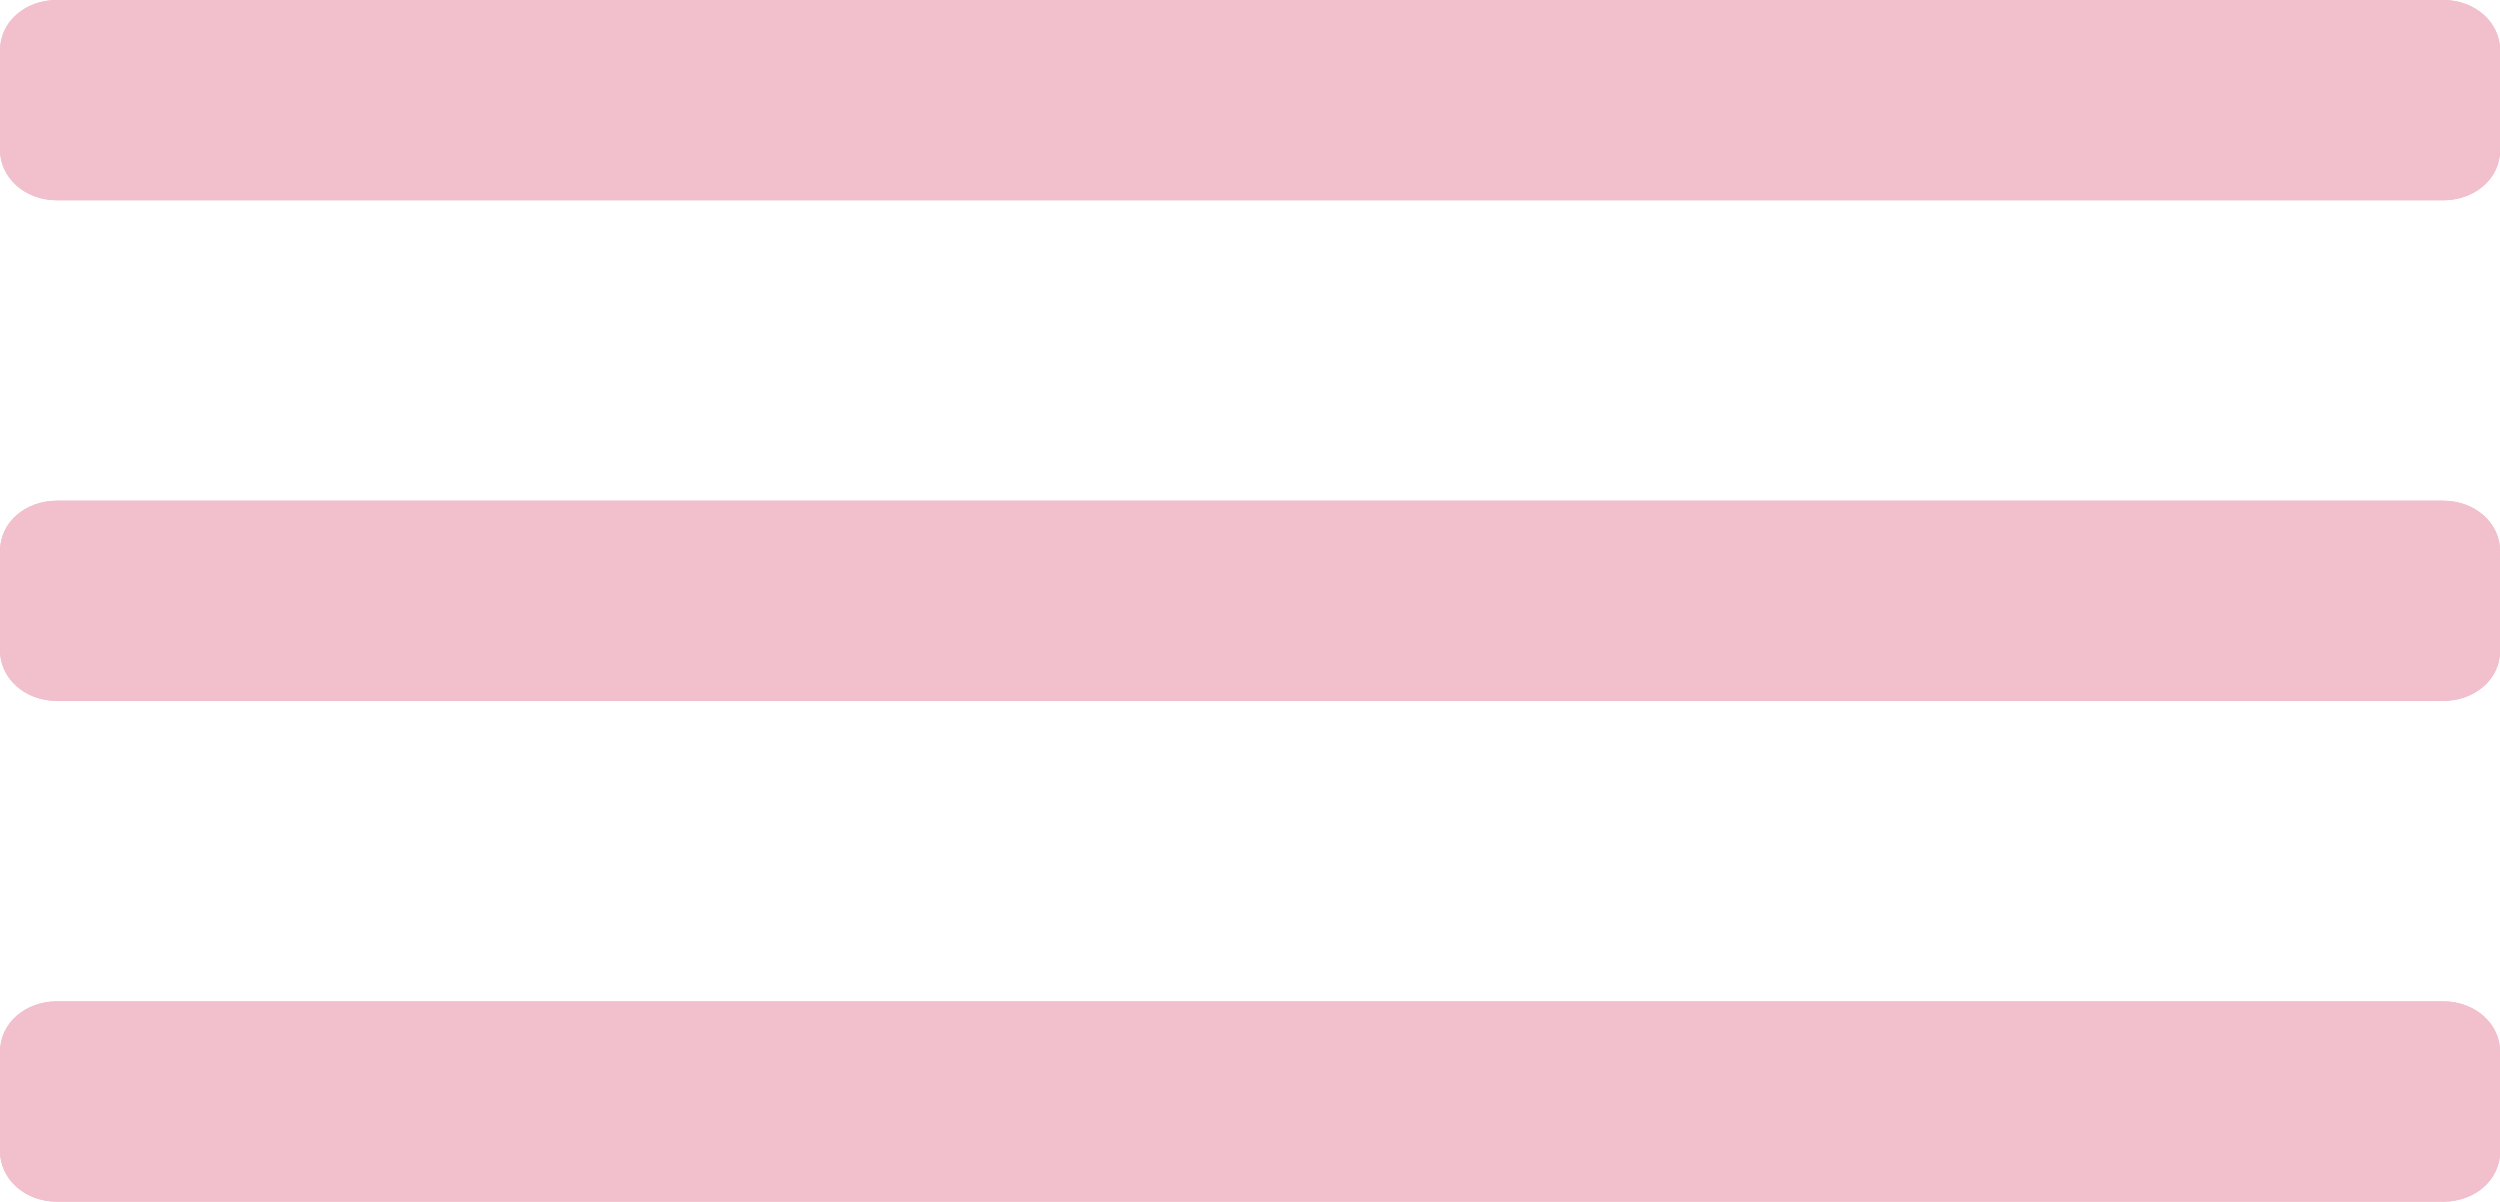
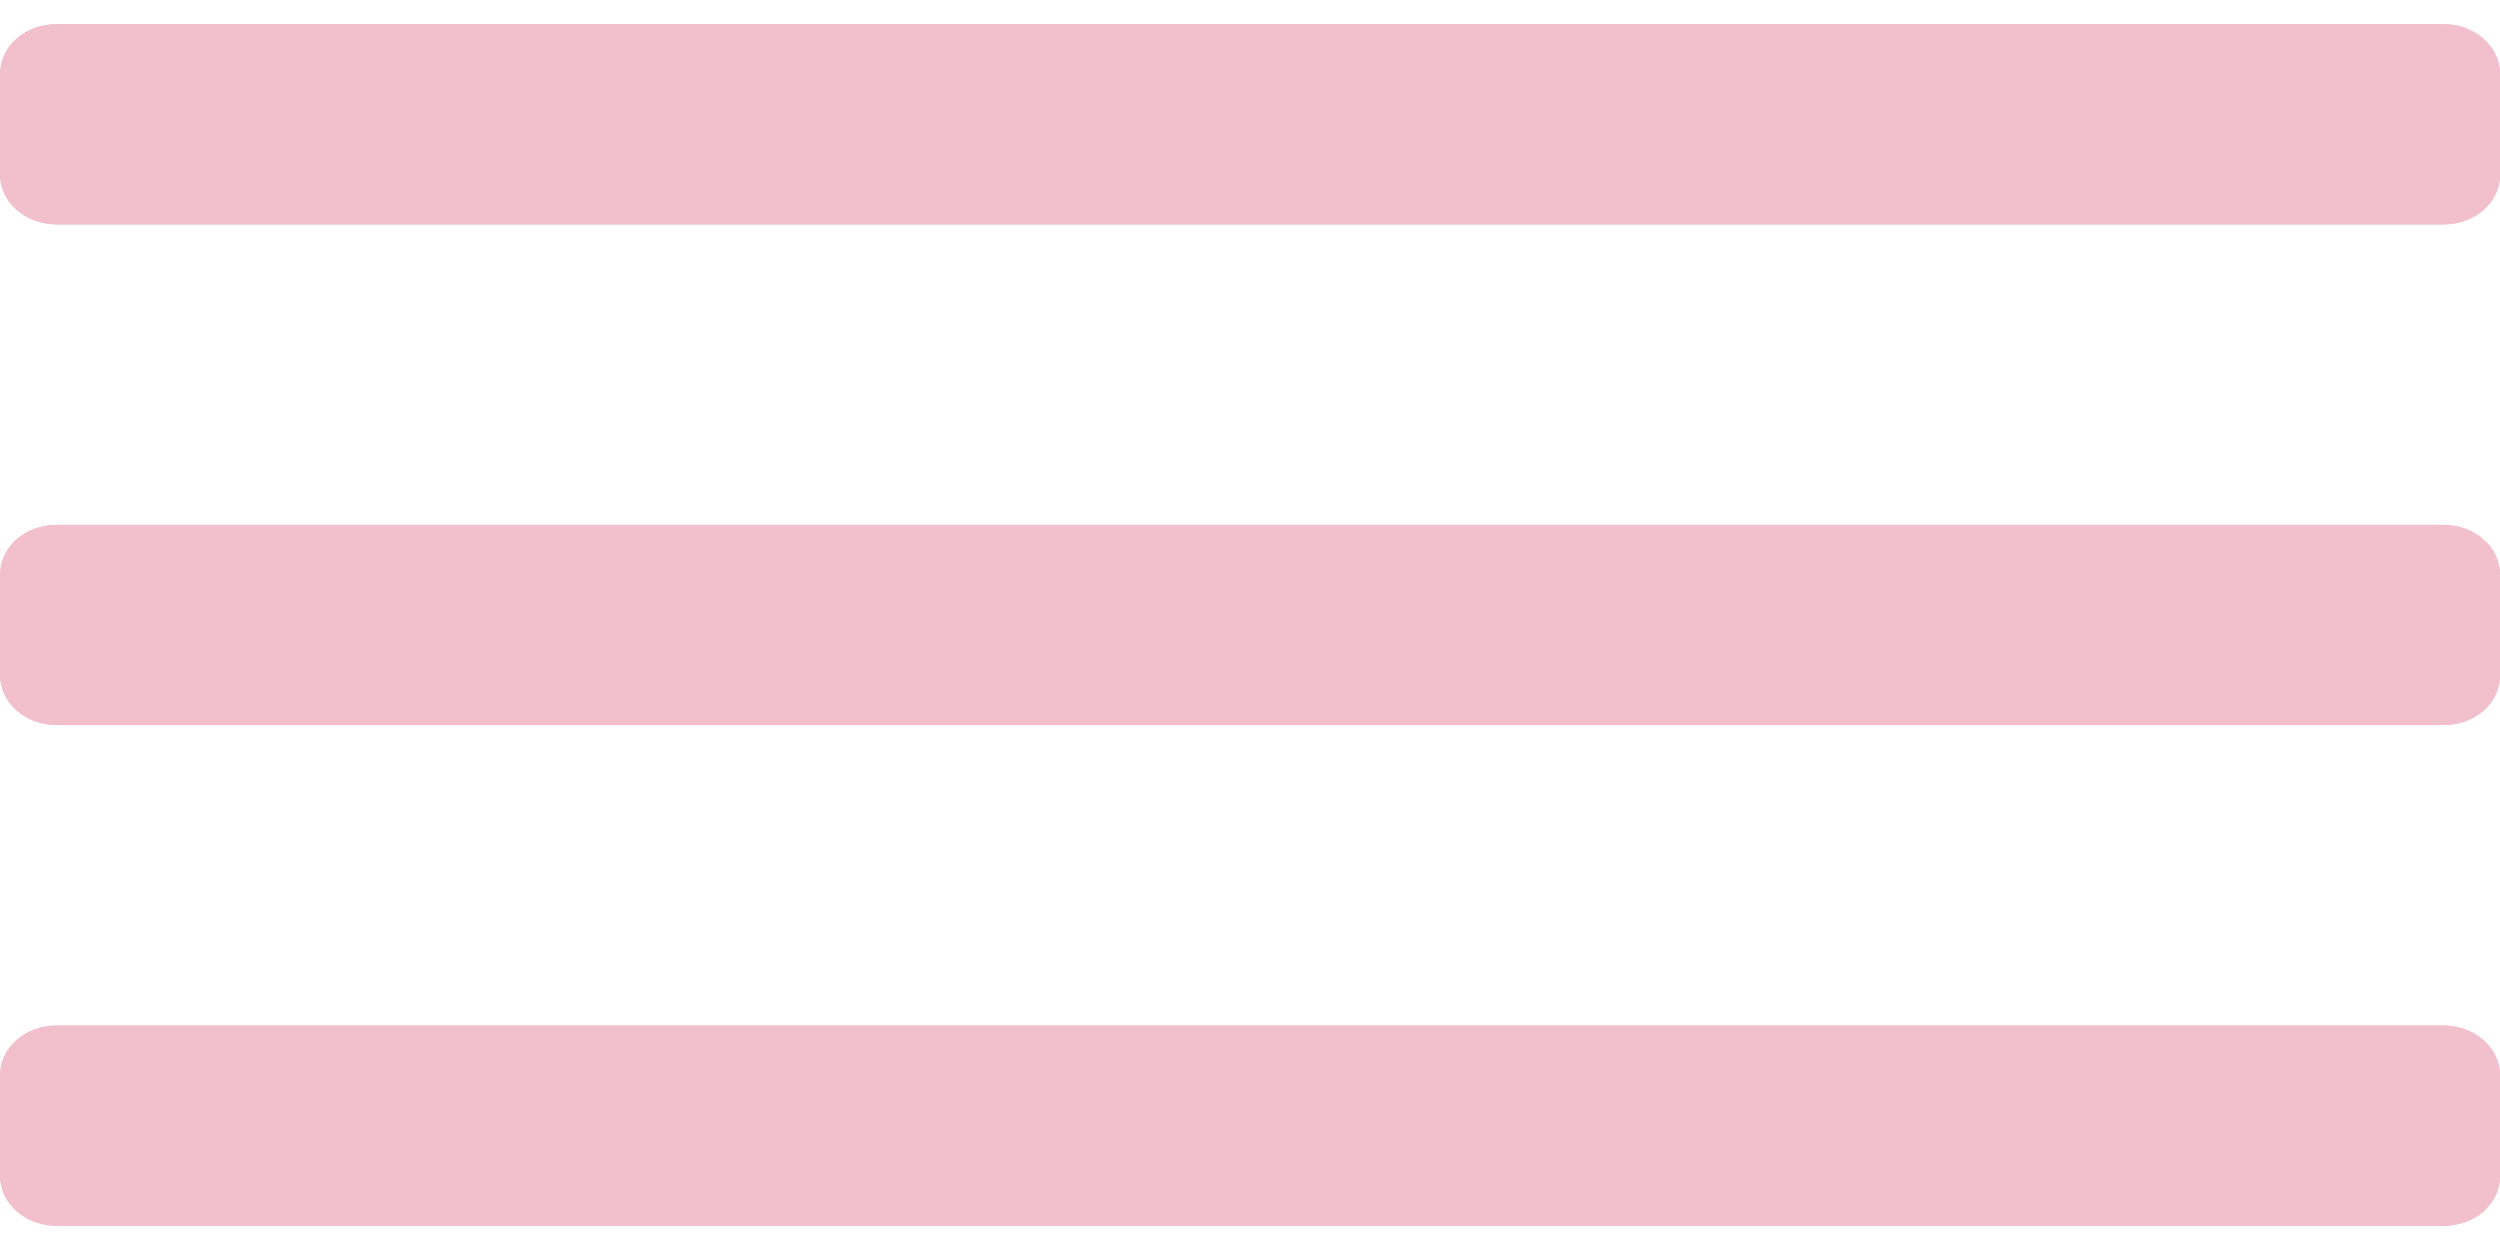
- <svg xmlns="http://www.w3.org/2000/svg" version="1.0" id="Layer_1" x="0px" y="0px" width="49.945px" height="24.007px" viewBox="0 0 49.945 24.007" enable-background="new 0 0 49.945 24.007" xml:space="preserve" opacity="0.3">
+ <svg xmlns="http://www.w3.org/2000/svg" version="1.0" id="Layer_1" x="0px" y="0px" width="50px" height="25px" viewBox="0 0 49.945 24.007" enable-background="new 0 0 49.945 24.007" xml:space="preserve" opacity="0.3">
  <g id="miu">
    <g id="editor_list_view_hambuger_menu_glyph">
      <g>
        <path id="path-1" fill="#d22856" d="M1.137,0C0.51,0,0,0.428,0,1.01v1.981c0,0.558,0.494,1.01,1.139,1.01h47.671 c0.628,0,1.138-0.428,1.138-1.01V1.01c0-0.558-0.494-1.01-1.138-1.01H1.137z M1.137,10.003C0.51,10.003,0,10.431,0,11.013v1.98 c0,0.557,0.494,1.01,1.139,1.01h47.671c0.628,0,1.138-0.428,1.138-1.01v-1.98c0-0.558-0.494-1.01-1.138-1.01H1.137z M1.137,20.005C0.51,20.005,0,20.434,0,21.016v1.981c0,0.557,0.494,1.01,1.139,1.01h47.671c0.628,0,1.138-0.428,1.138-1.01 v-1.981c0-0.558-0.494-1.011-1.138-1.011H1.137z" />
      </g>
      <g>
        <path id="path-1_1_" fill="#d22856" d="M1.137,0C0.51,0,0,0.428,0,1.01v1.981c0,0.558,0.494,1.01,1.139,1.01h47.671 c0.628,0,1.138-0.428,1.138-1.01V1.01c0-0.558-0.494-1.01-1.138-1.01H1.137z M1.137,10.003C0.51,10.003,0,10.431,0,11.013v1.98 c0,0.557,0.494,1.01,1.139,1.01h47.671c0.628,0,1.138-0.428,1.138-1.01v-1.98c0-0.558-0.494-1.01-1.138-1.01H1.137z M1.137,20.005C0.51,20.005,0,20.434,0,21.016v1.981c0,0.557,0.494,1.01,1.139,1.01h47.671c0.628,0,1.138-0.428,1.138-1.01 v-1.981c0-0.558-0.494-1.011-1.138-1.011H1.137z" />
      </g>
    </g>
  </g>
</svg>
